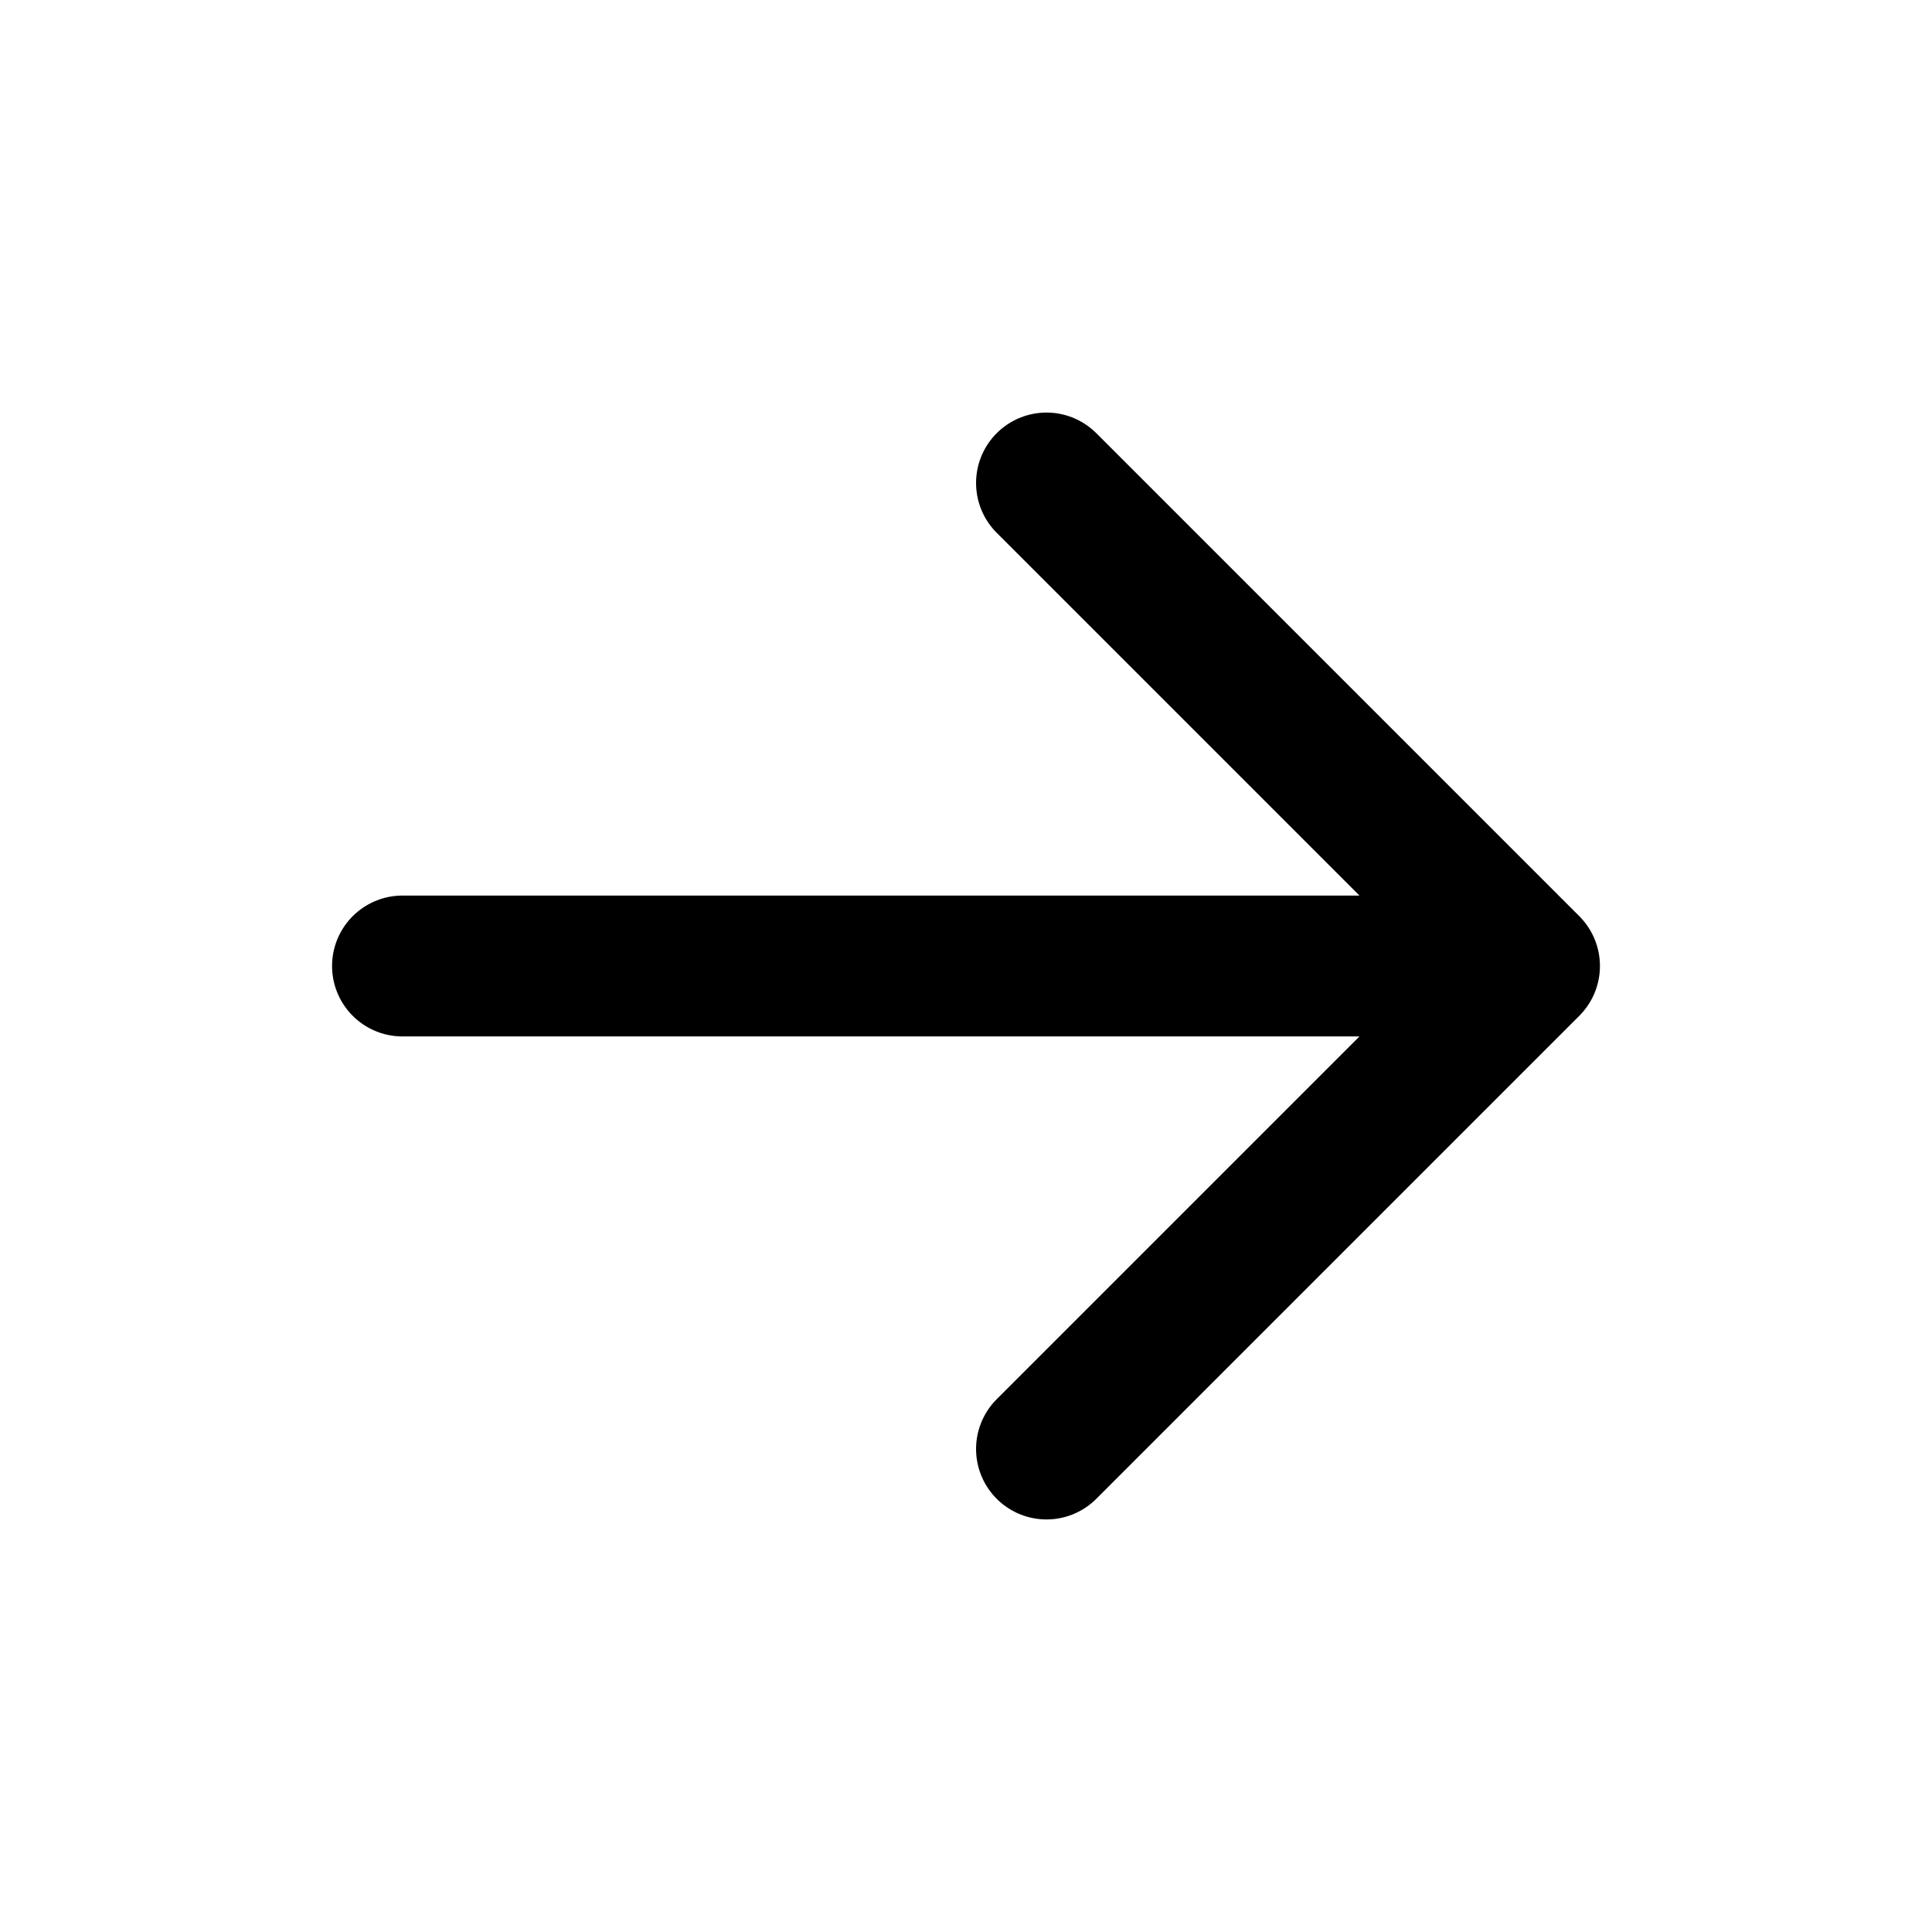
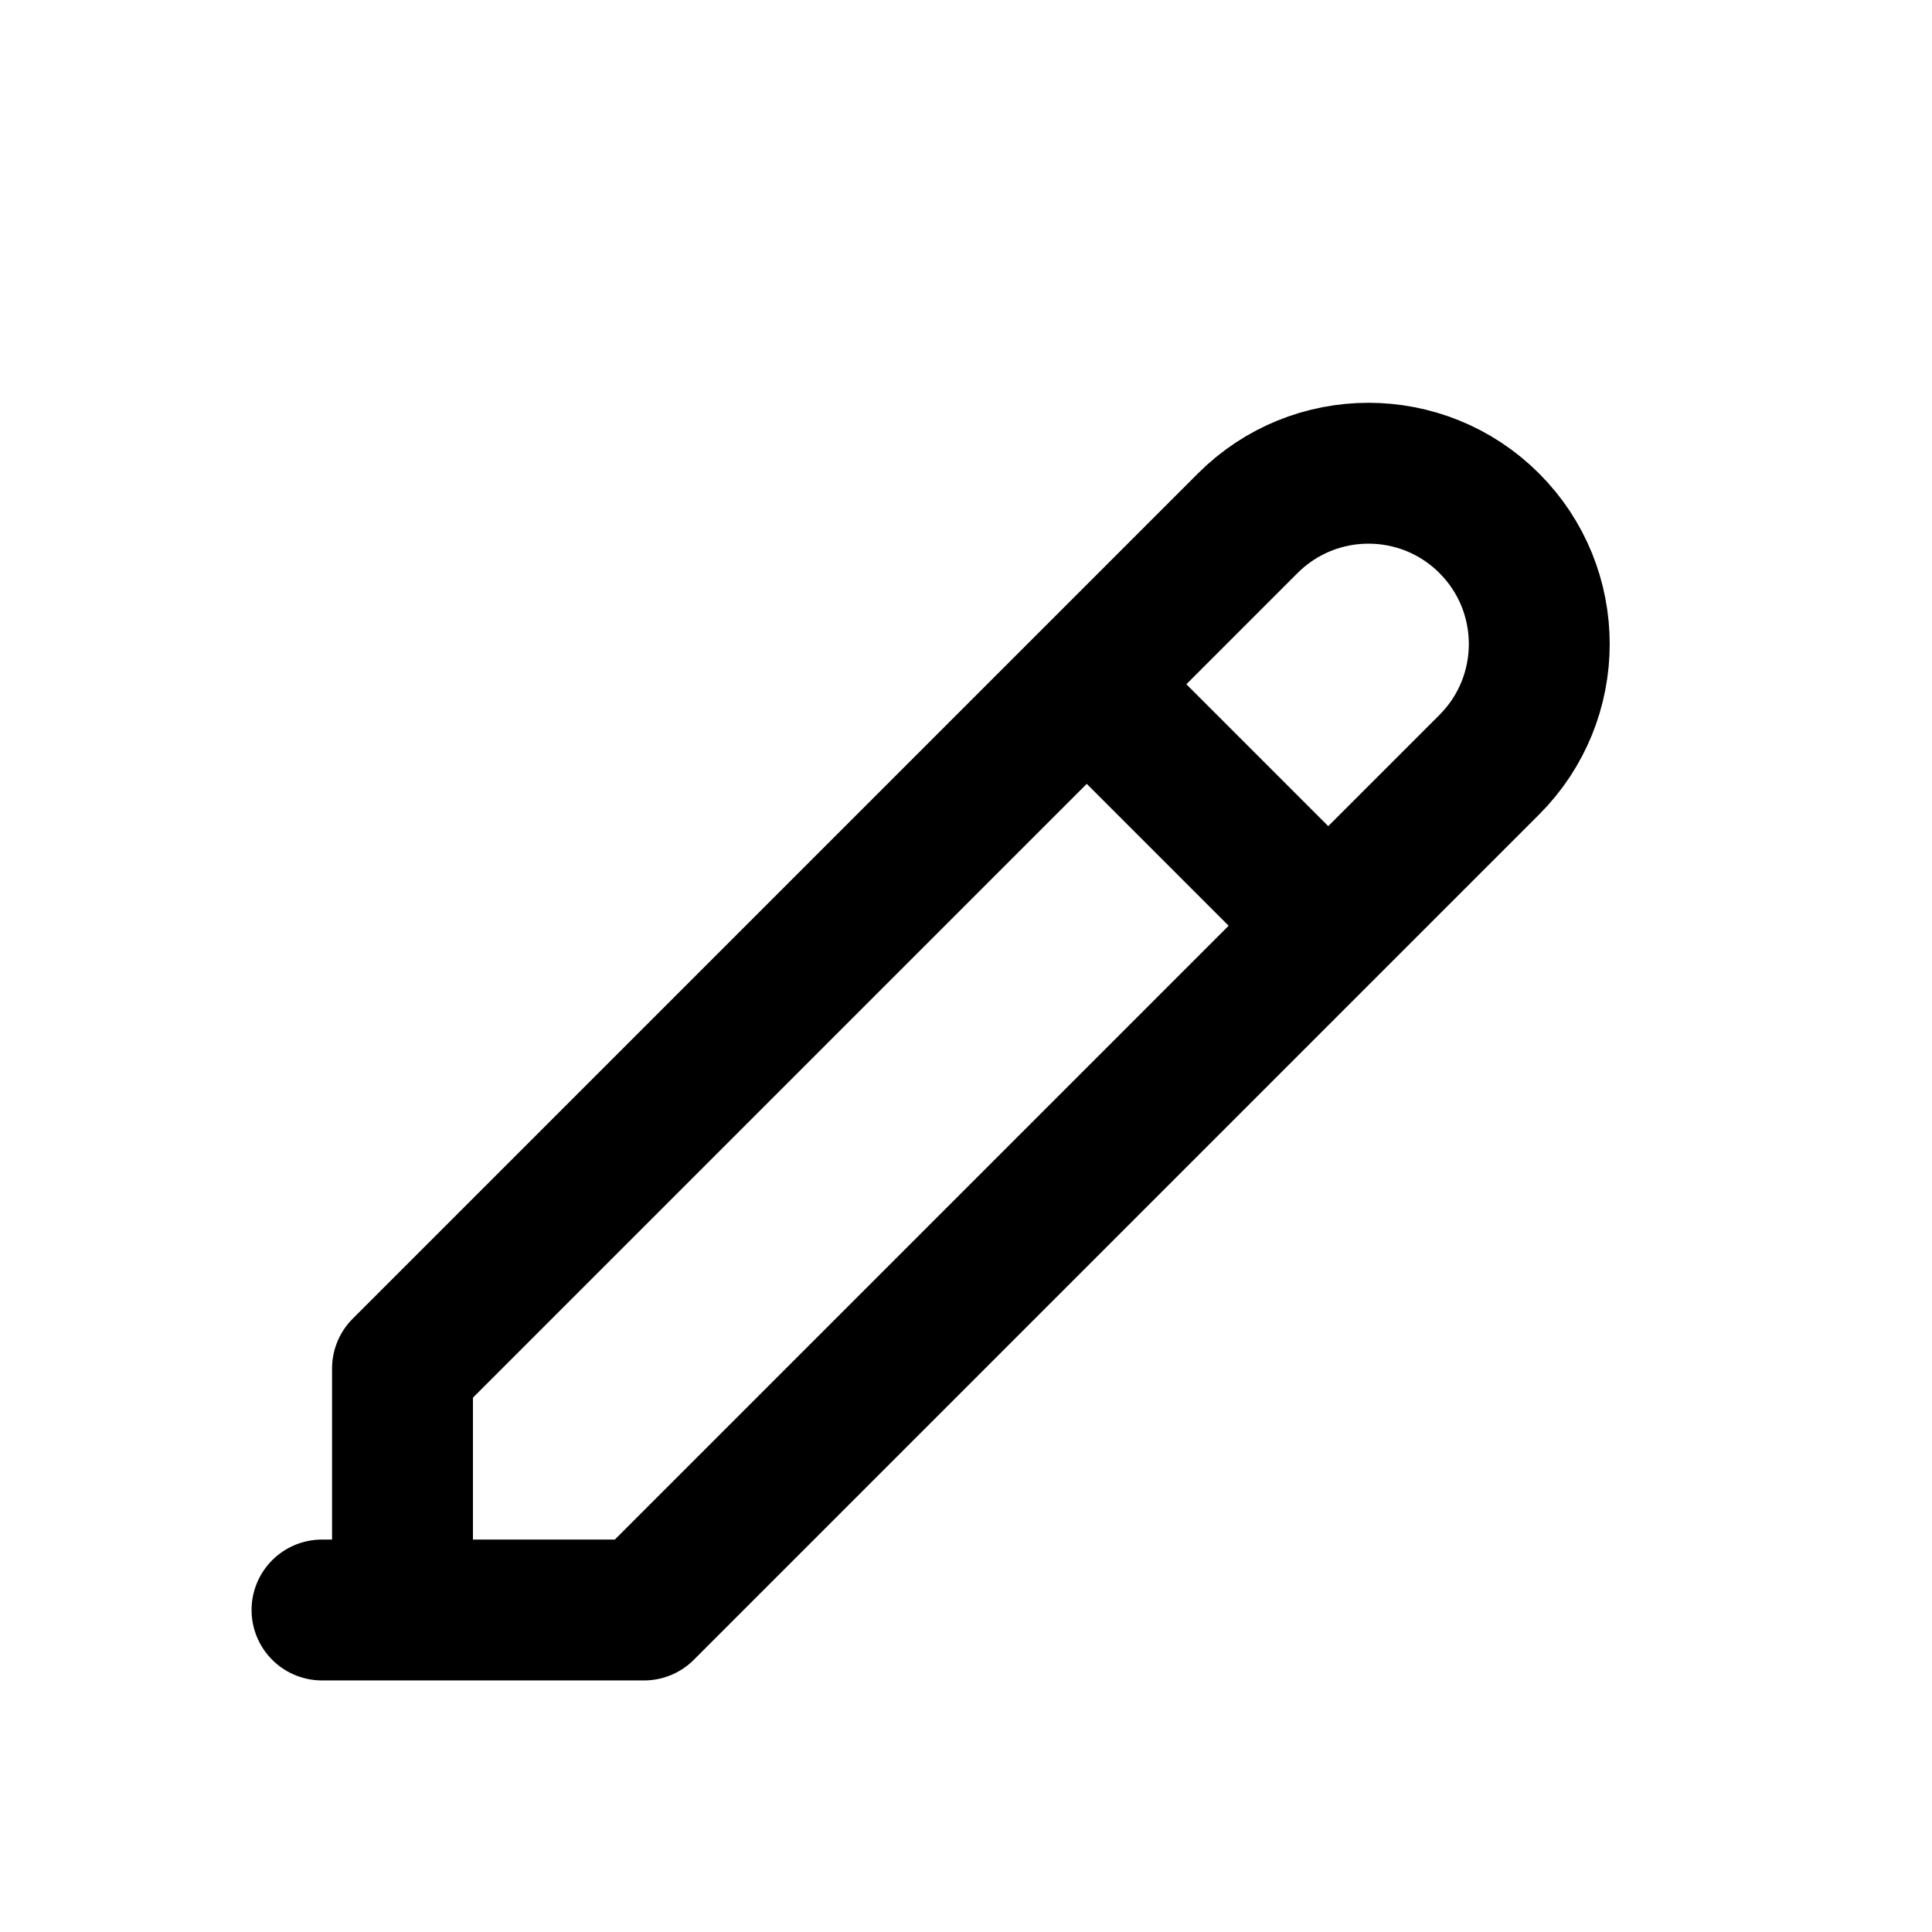
<svg xmlns="http://www.w3.org/2000/svg" viewBox="0 0 24 24" fill="none" stroke="currentColor" stroke-width="1.75" stroke-linecap="round" stroke-linejoin="round">
-   <path d="M5 12h14M13 6l6 6-6 6" />
+   <path d="M4 20h4L18.5 9.5a2.12 2.12 0 0 0-3-3L5 17v3zM13.5 8.5l3 3" />
</svg>
